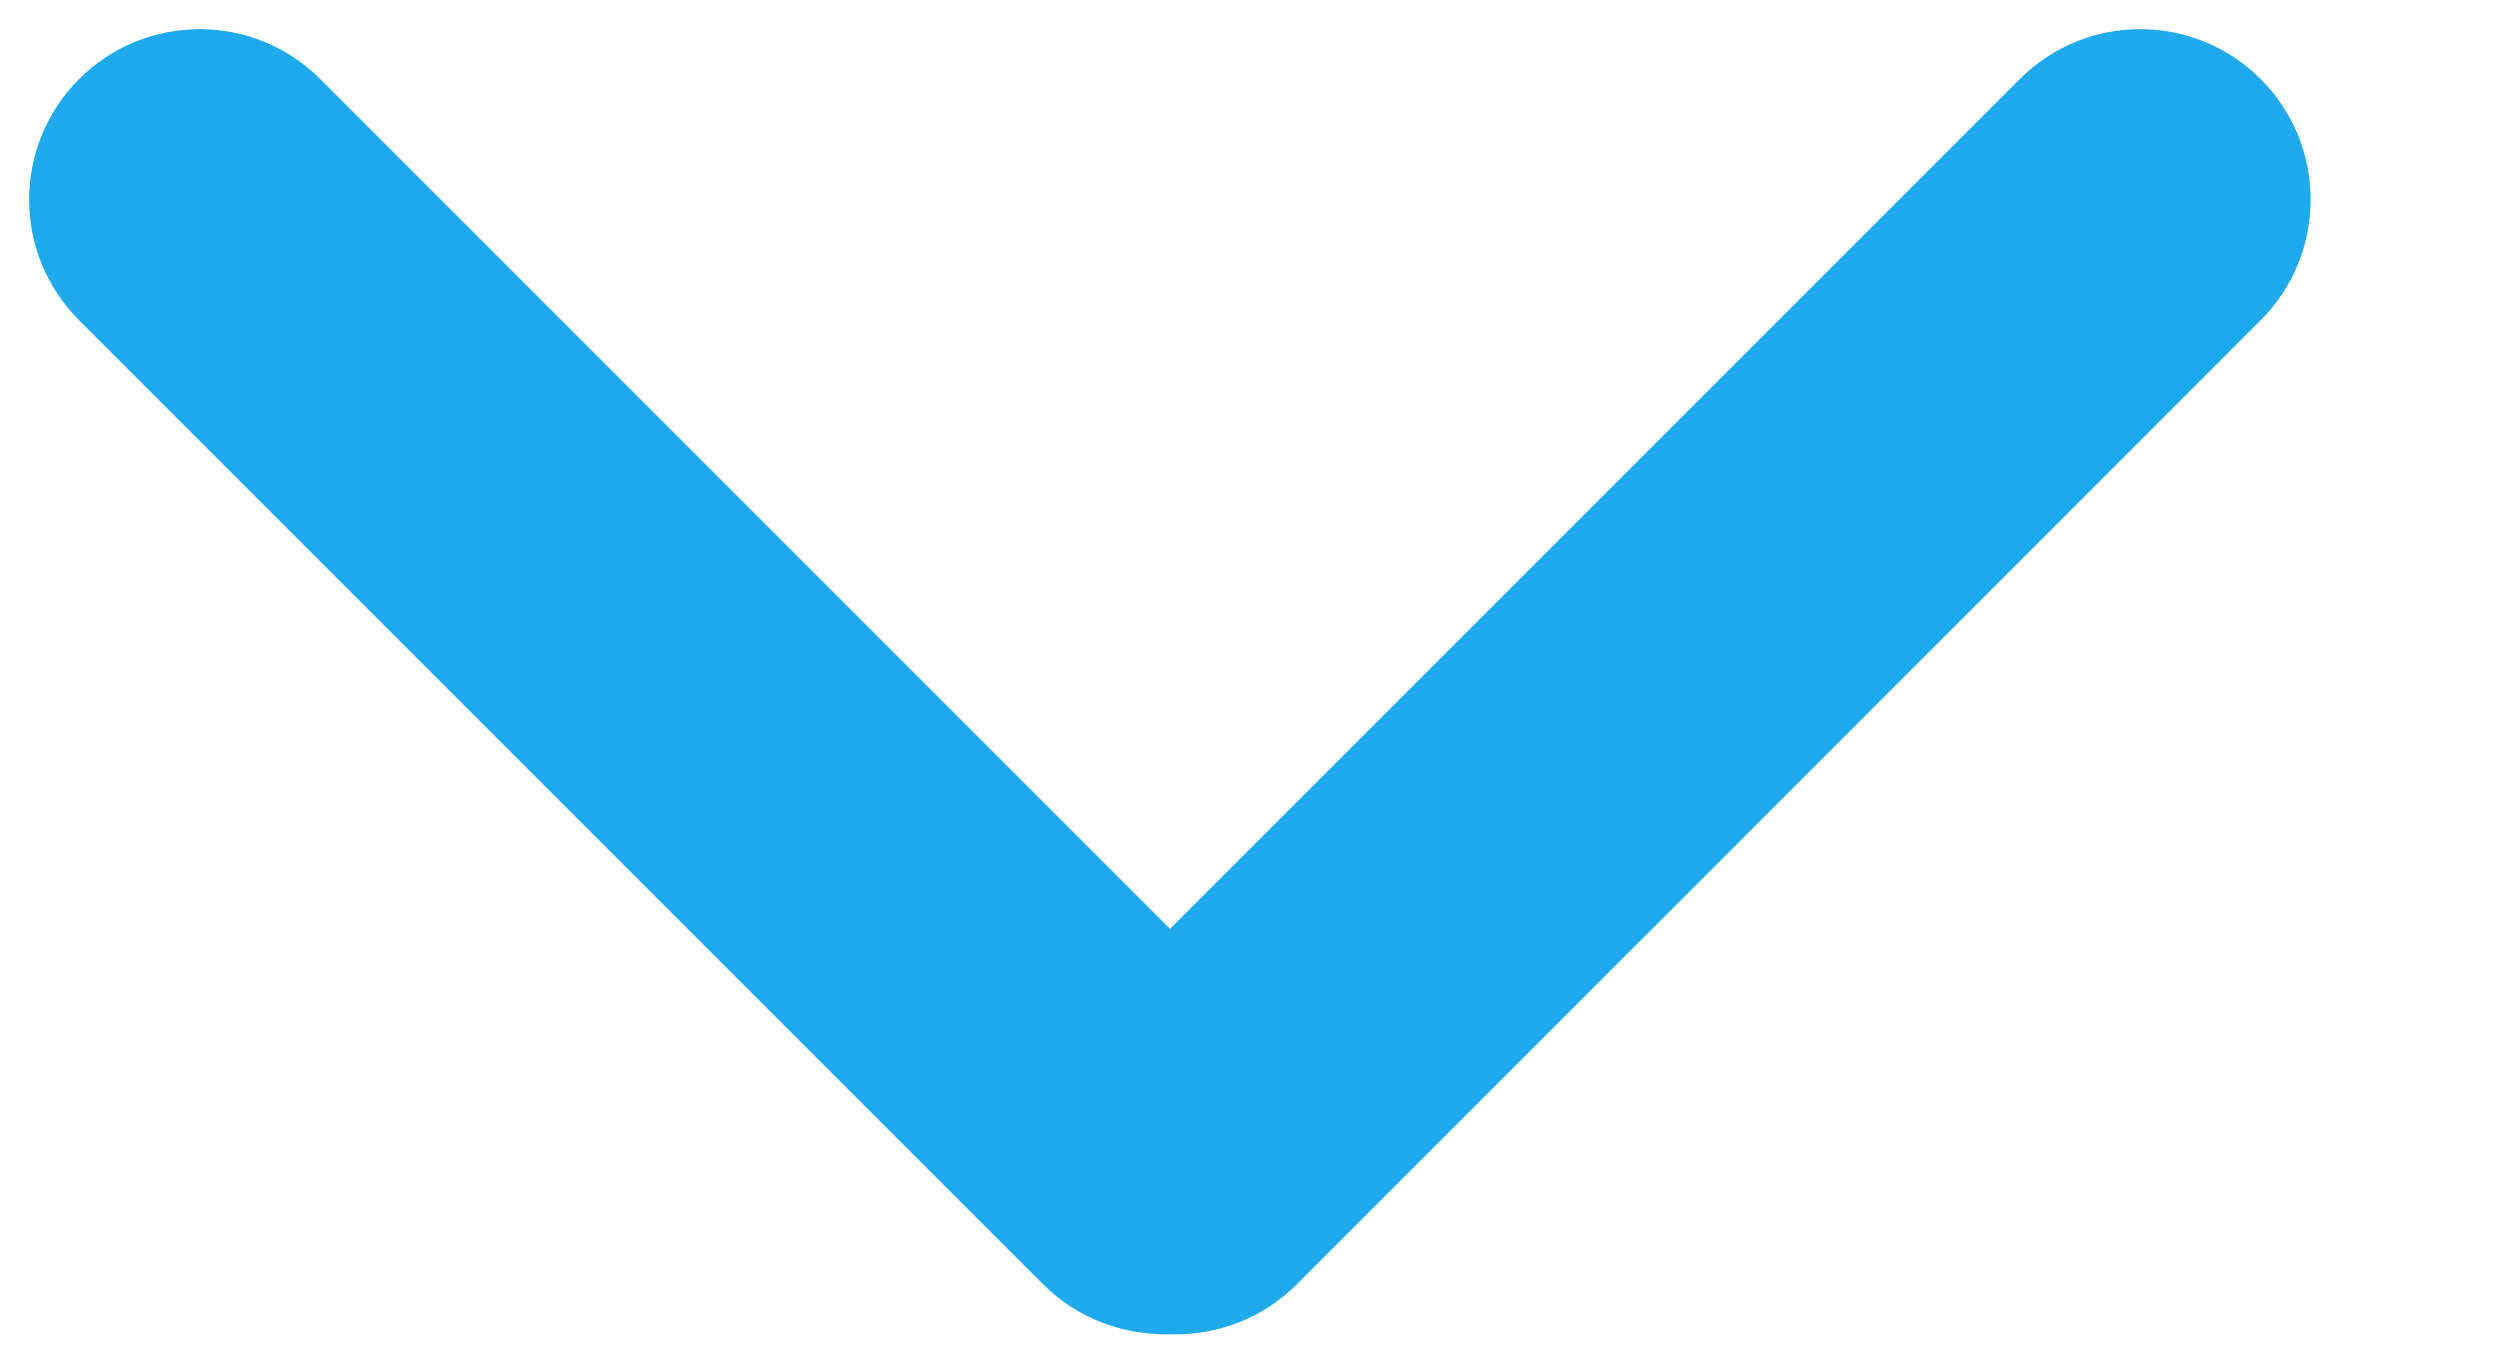
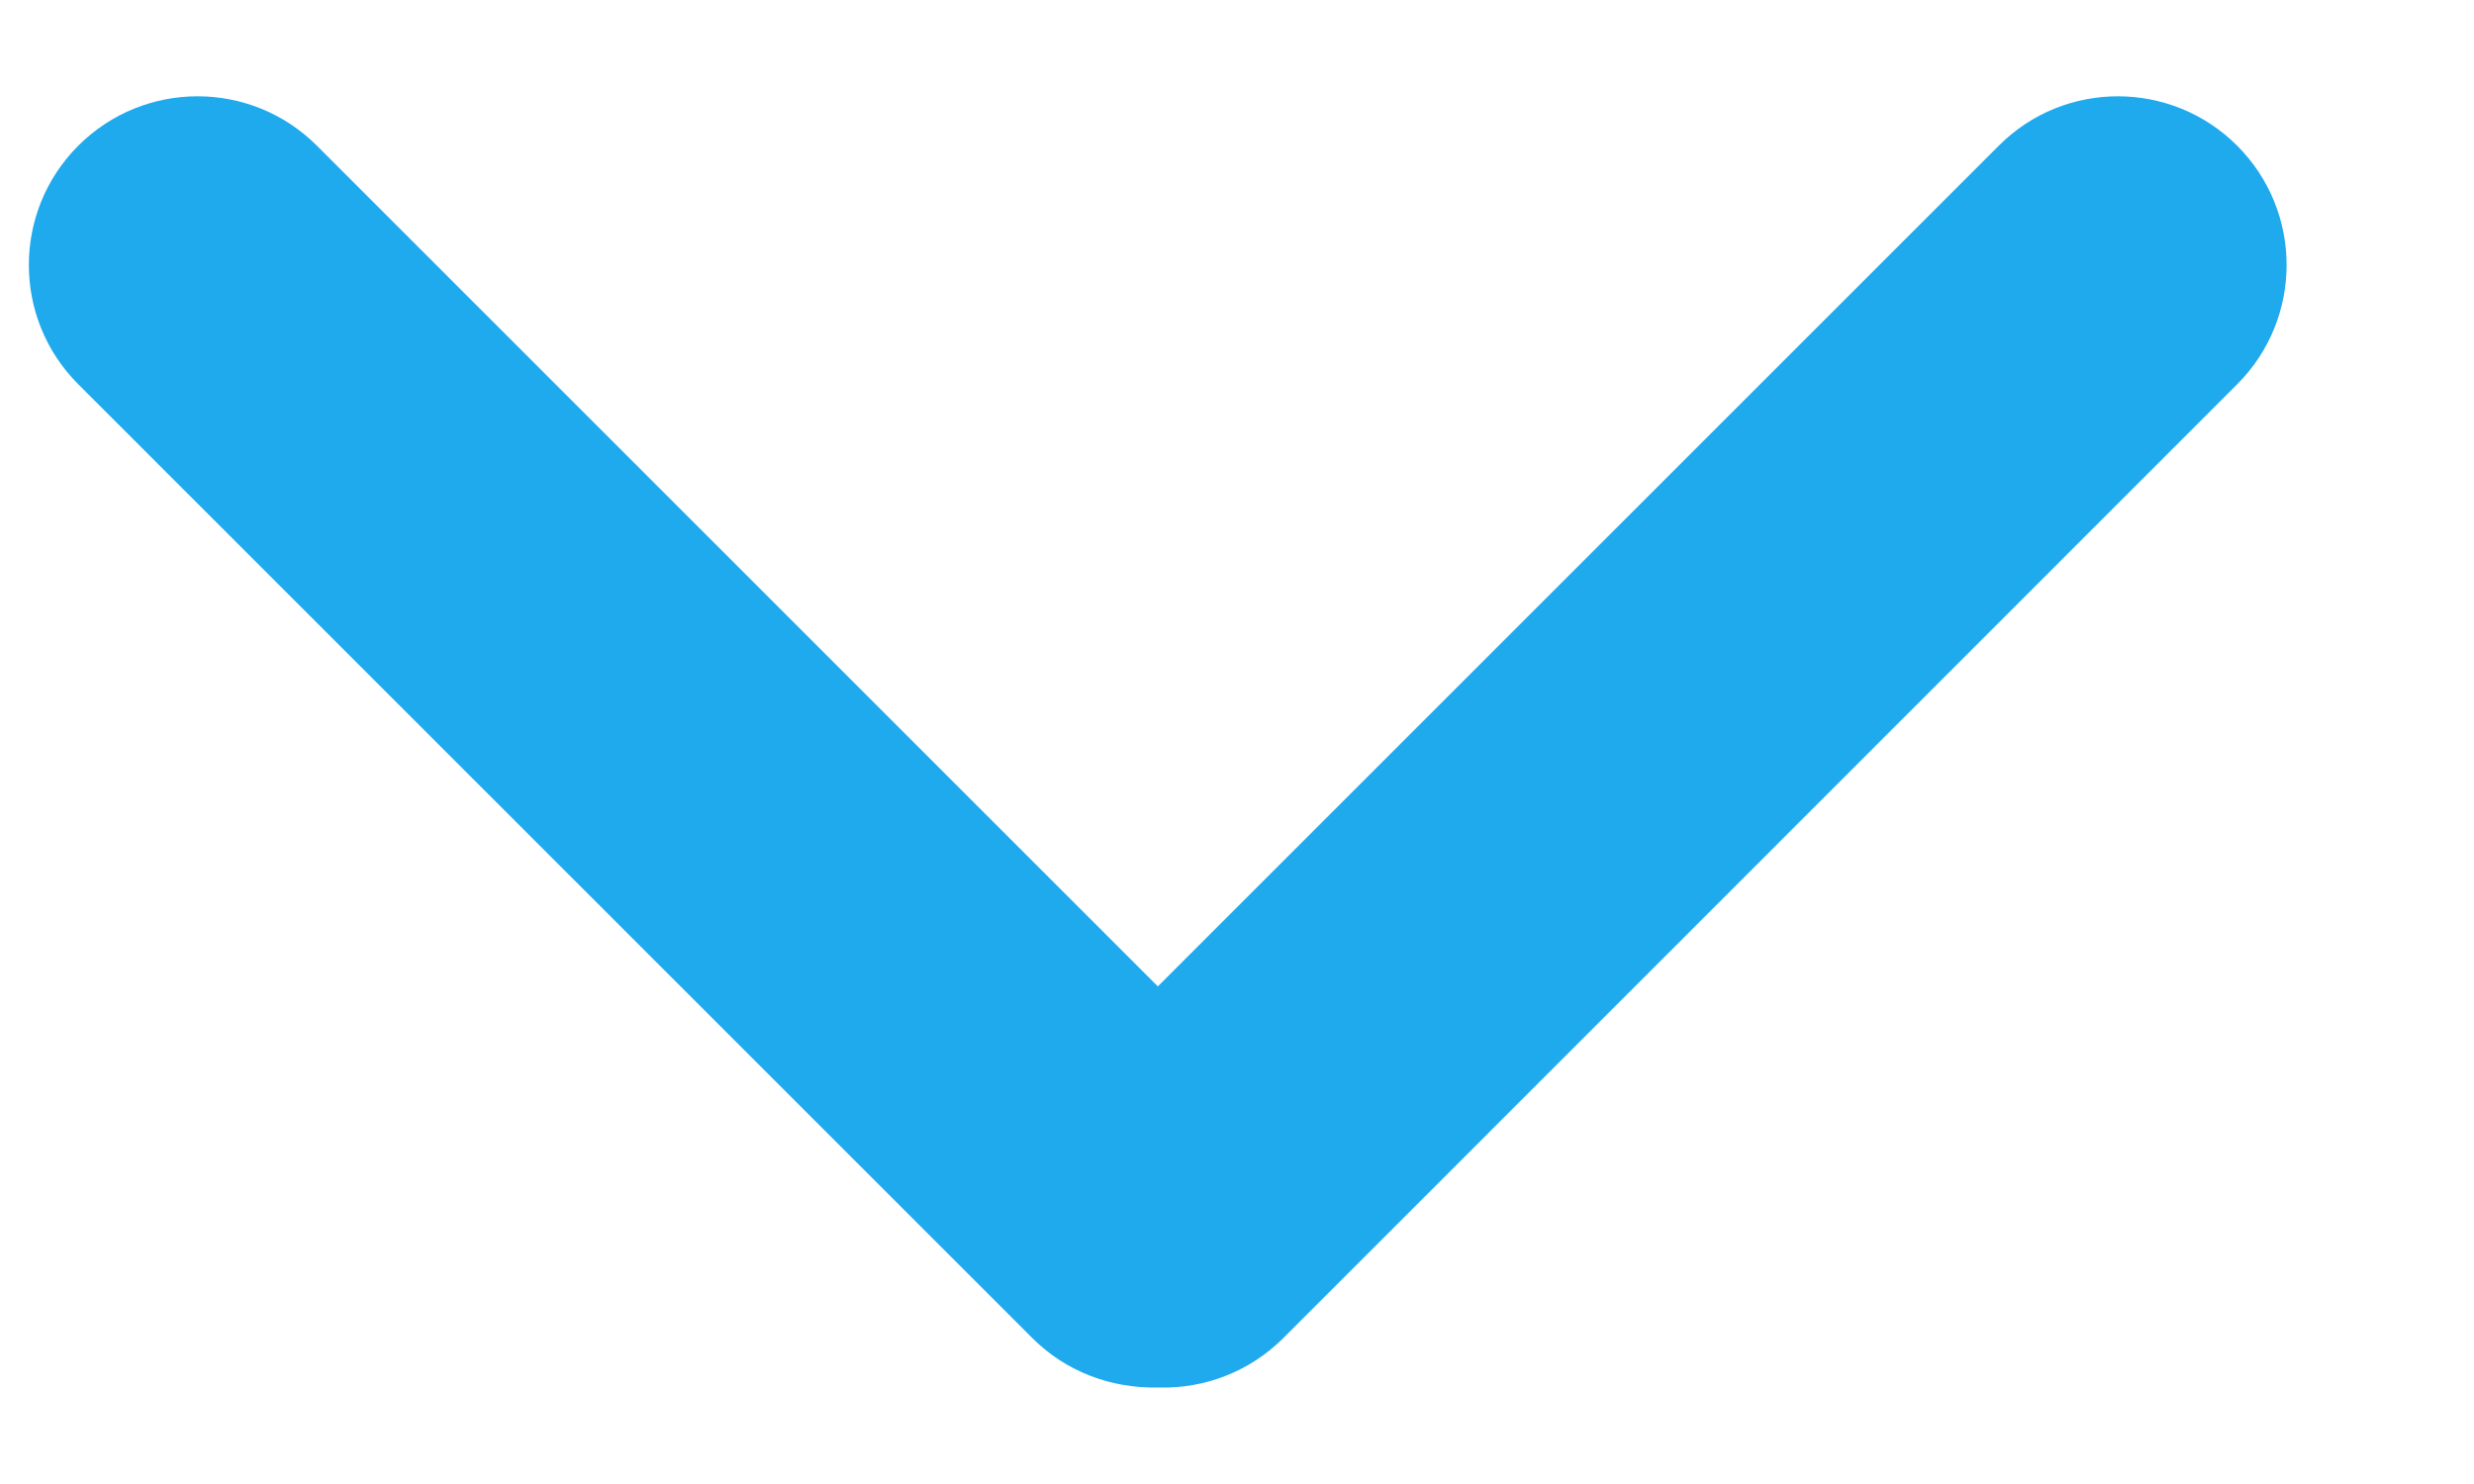
- <svg width="11" height="6" viewBox="0 0 11 6">
+ <svg width="10" height="6" viewBox="0 0 11 6">
  <path fill="#1FAAEE" d="M116.148,22.087 L112.409,18.348 C112.116,18.055 111.641,18.055 111.348,18.348 C111.055,18.641 111.055,19.116 111.348,19.409 L115.591,23.652 C115.739,23.799 115.937,23.876 116.154,23.871 C116.359,23.876 116.557,23.799 116.705,23.652 L120.947,19.409 C121.24,19.116 121.24,18.641 120.947,18.348 C120.654,18.055 120.179,18.055 119.887,18.348 L116.148,22.087 Z" transform="translate(-111 -18)" />
</svg>
